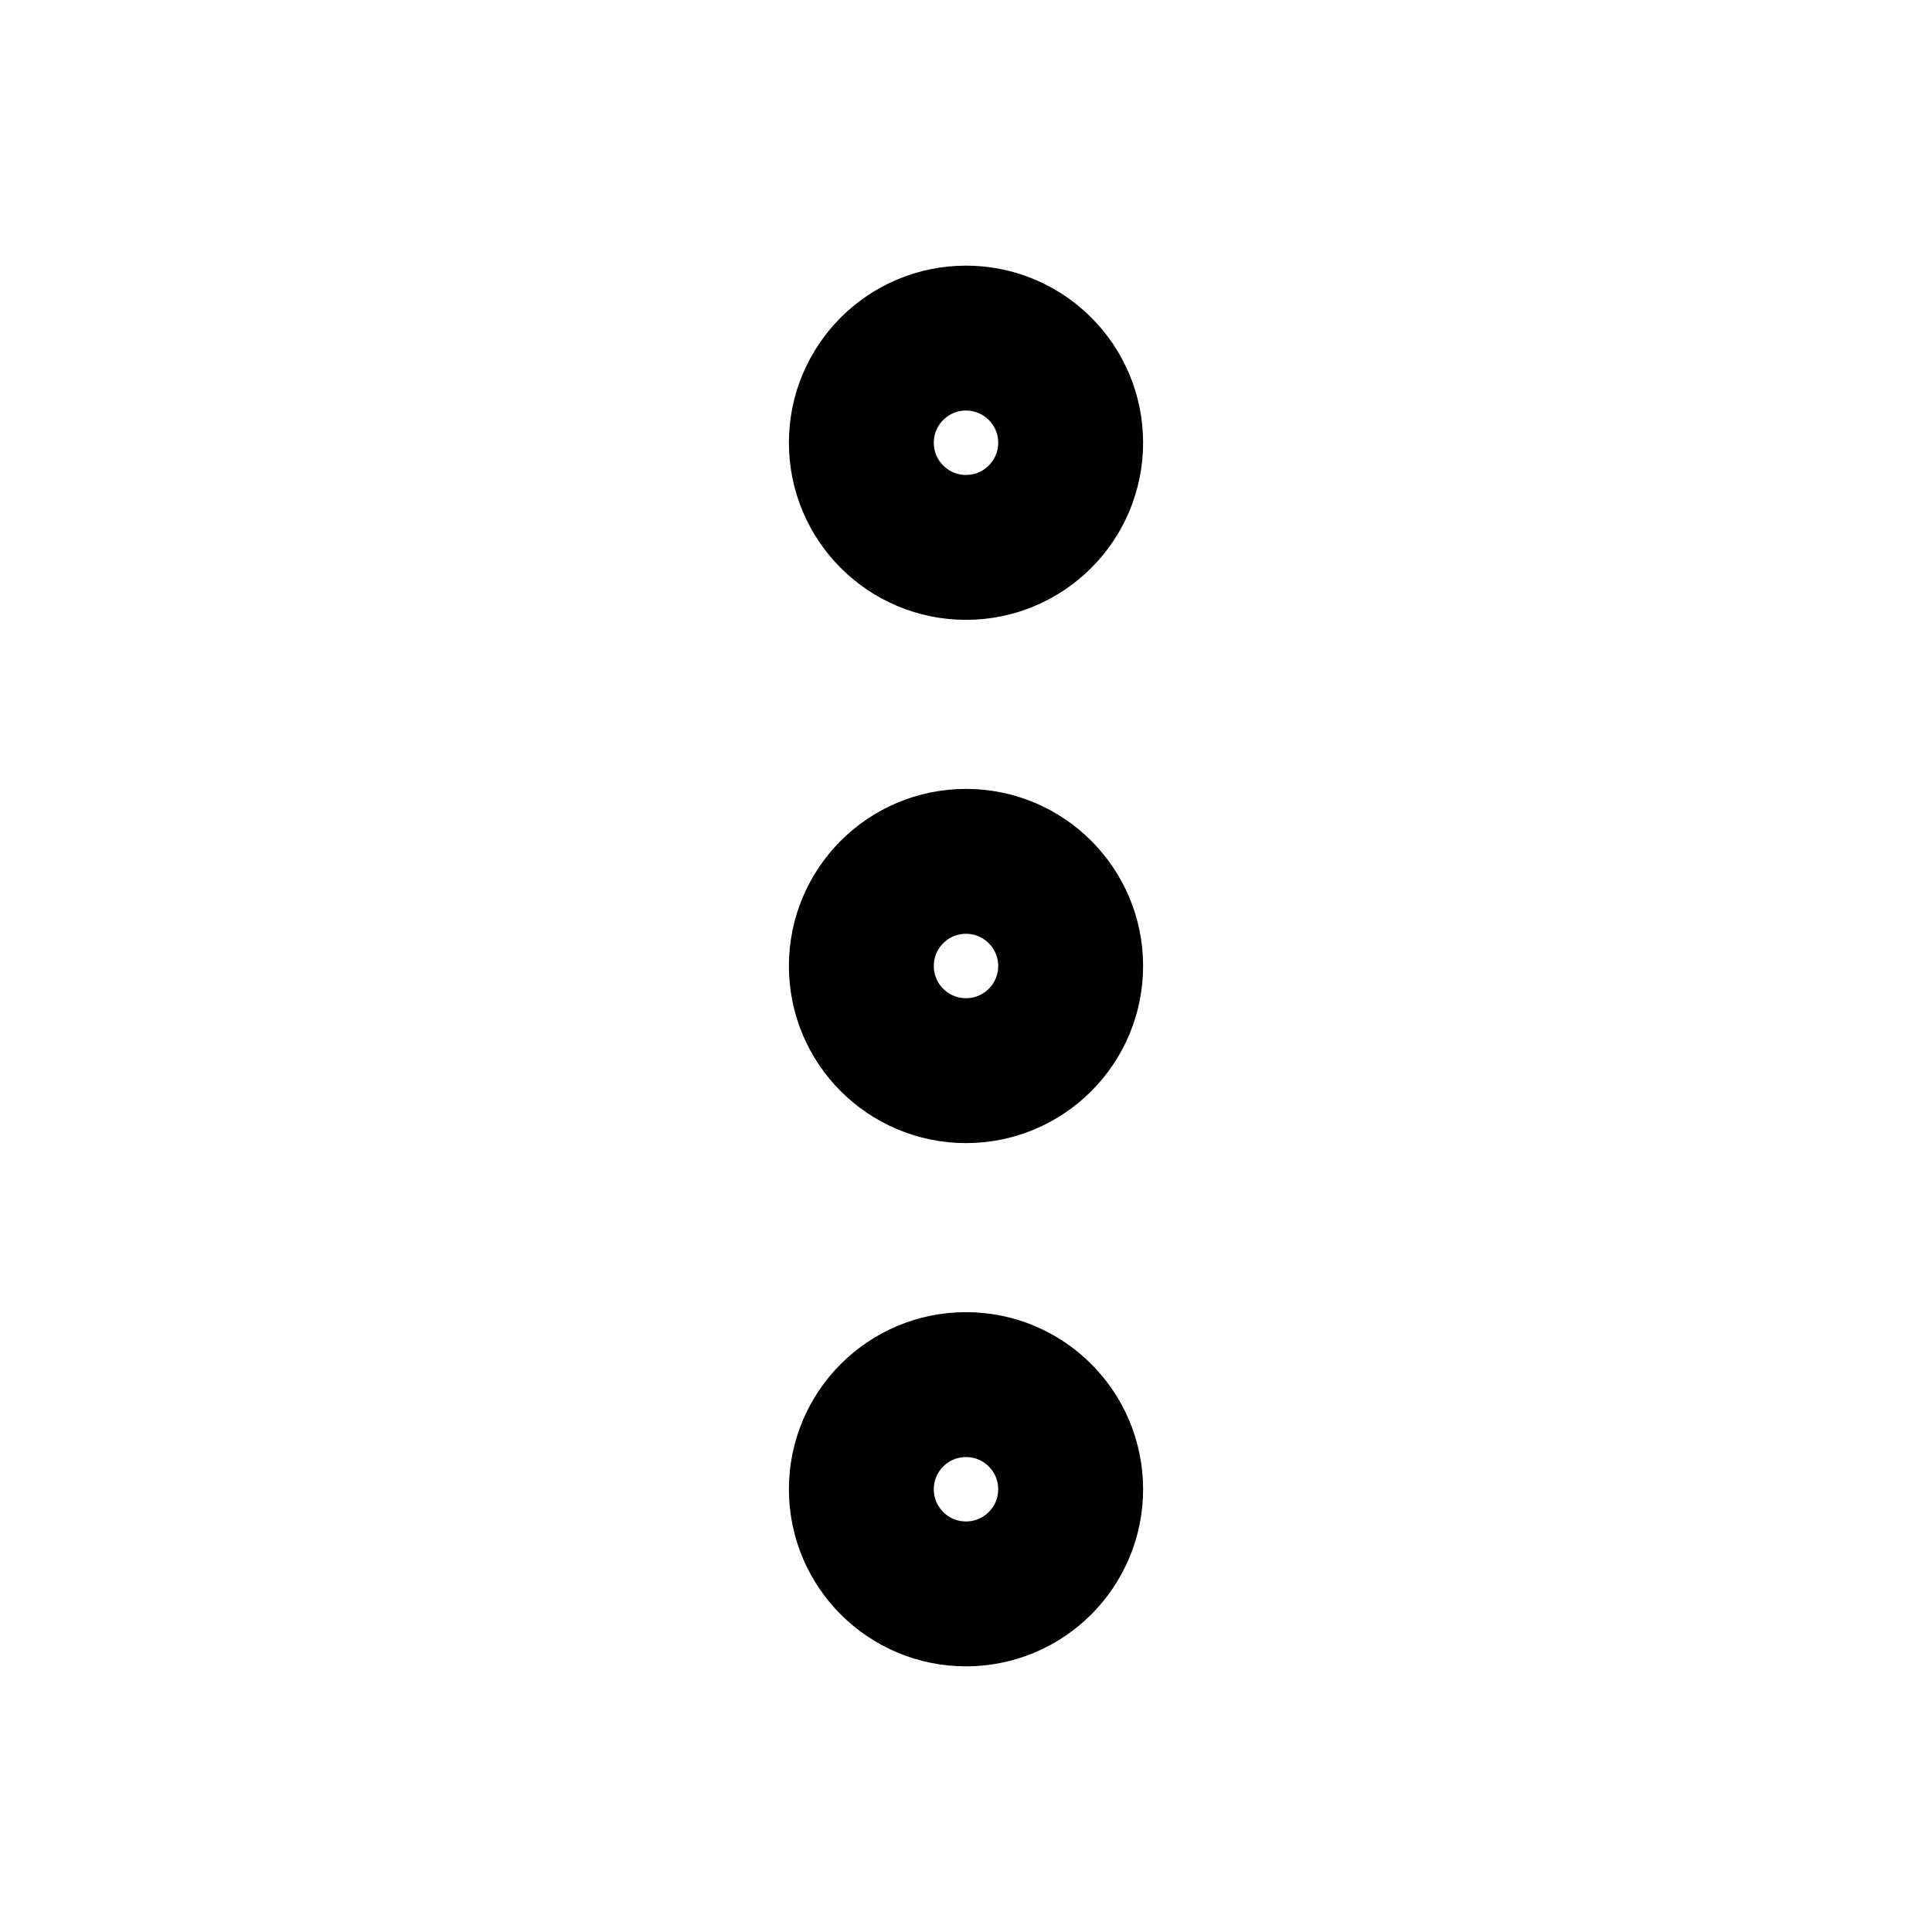
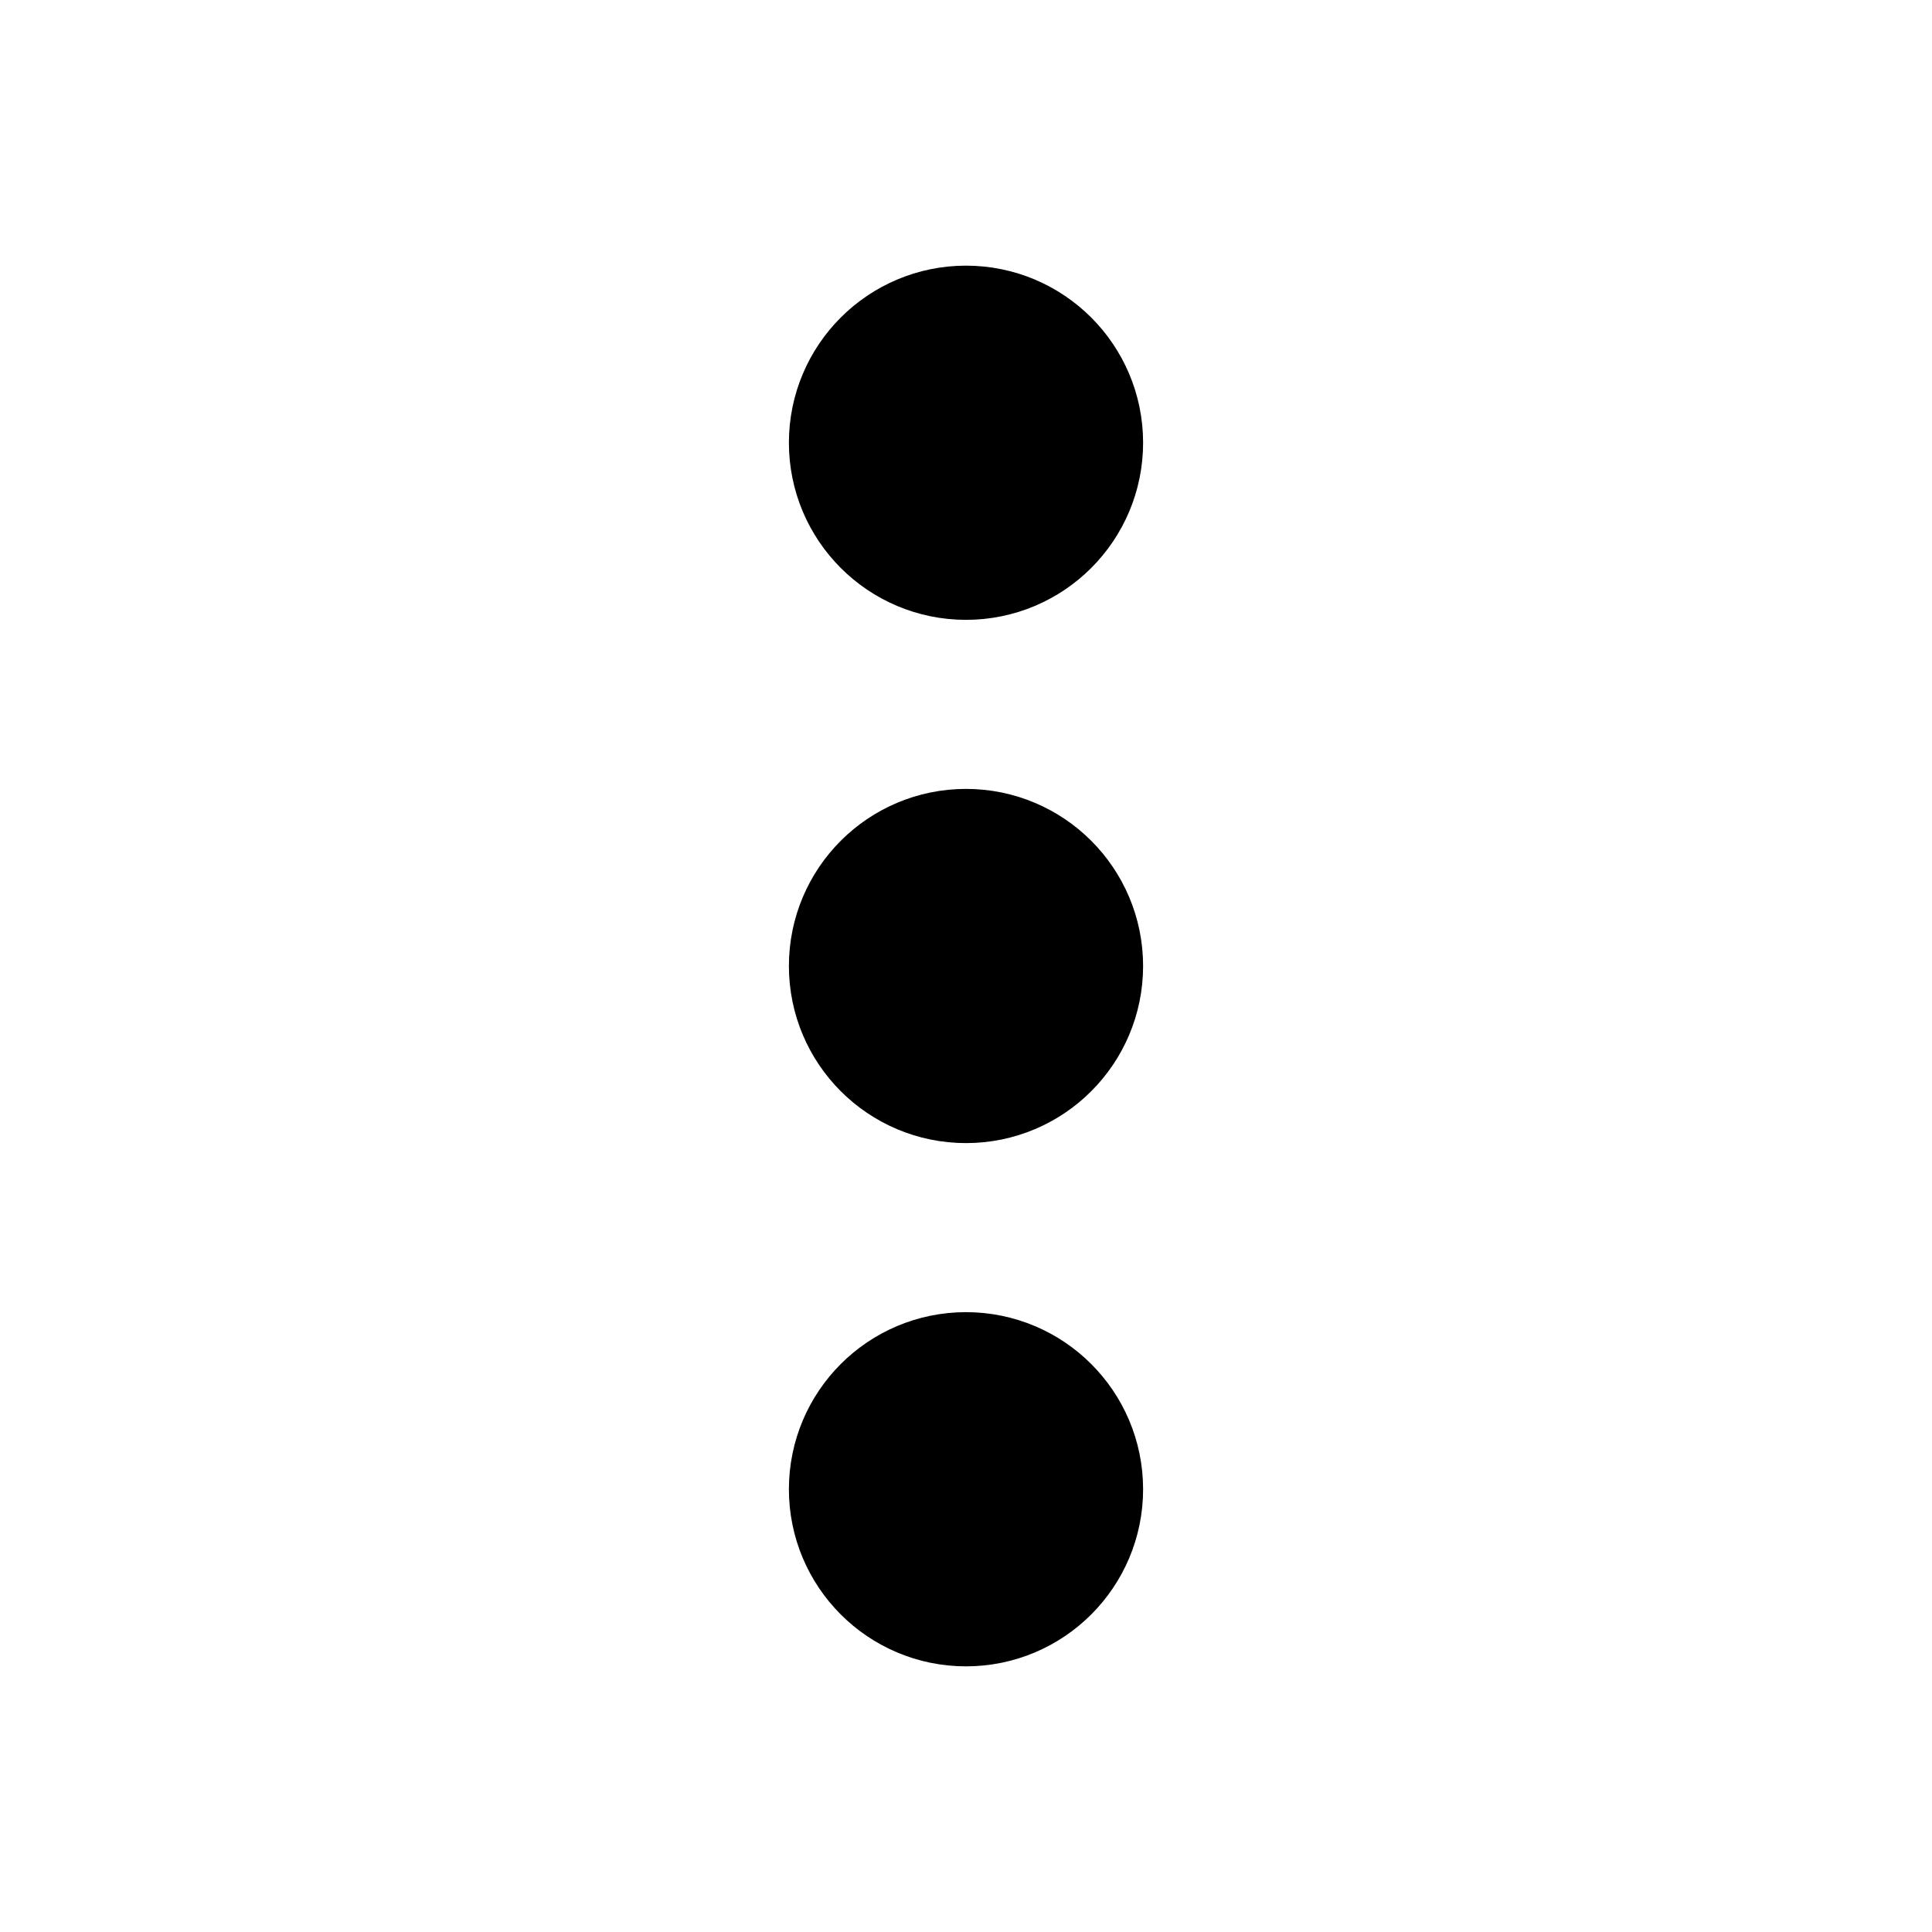
<svg xmlns="http://www.w3.org/2000/svg" viewBox="0 0 24 24" width="20" height="20" fill="none" stroke="currentColor" stroke-width="1.8" stroke-linecap="round" stroke-linejoin="round">
  <path d="M10.7 5.5 A1.3 1.3 0 1 0 13.3 5.5 A1.3 1.3 0 1 0 10.7 5.5 Z" />
  <path d="M10.7 12 A1.3 1.3 0 1 0 13.3 12 A1.3 1.3 0 1 0 10.7 12 Z" />
  <path d="M10.7 18.5 A1.3 1.3 0 1 0 13.3 18.5 A1.3 1.3 0 1 0 10.7 18.5 Z" />
+   <path d="M12 5.5 L 12.01 5.5" />
+   <path d="M12 12 L 12.01 12" />
+   <path d="M12 18.5 L 12.01 18.5" />
</svg>
